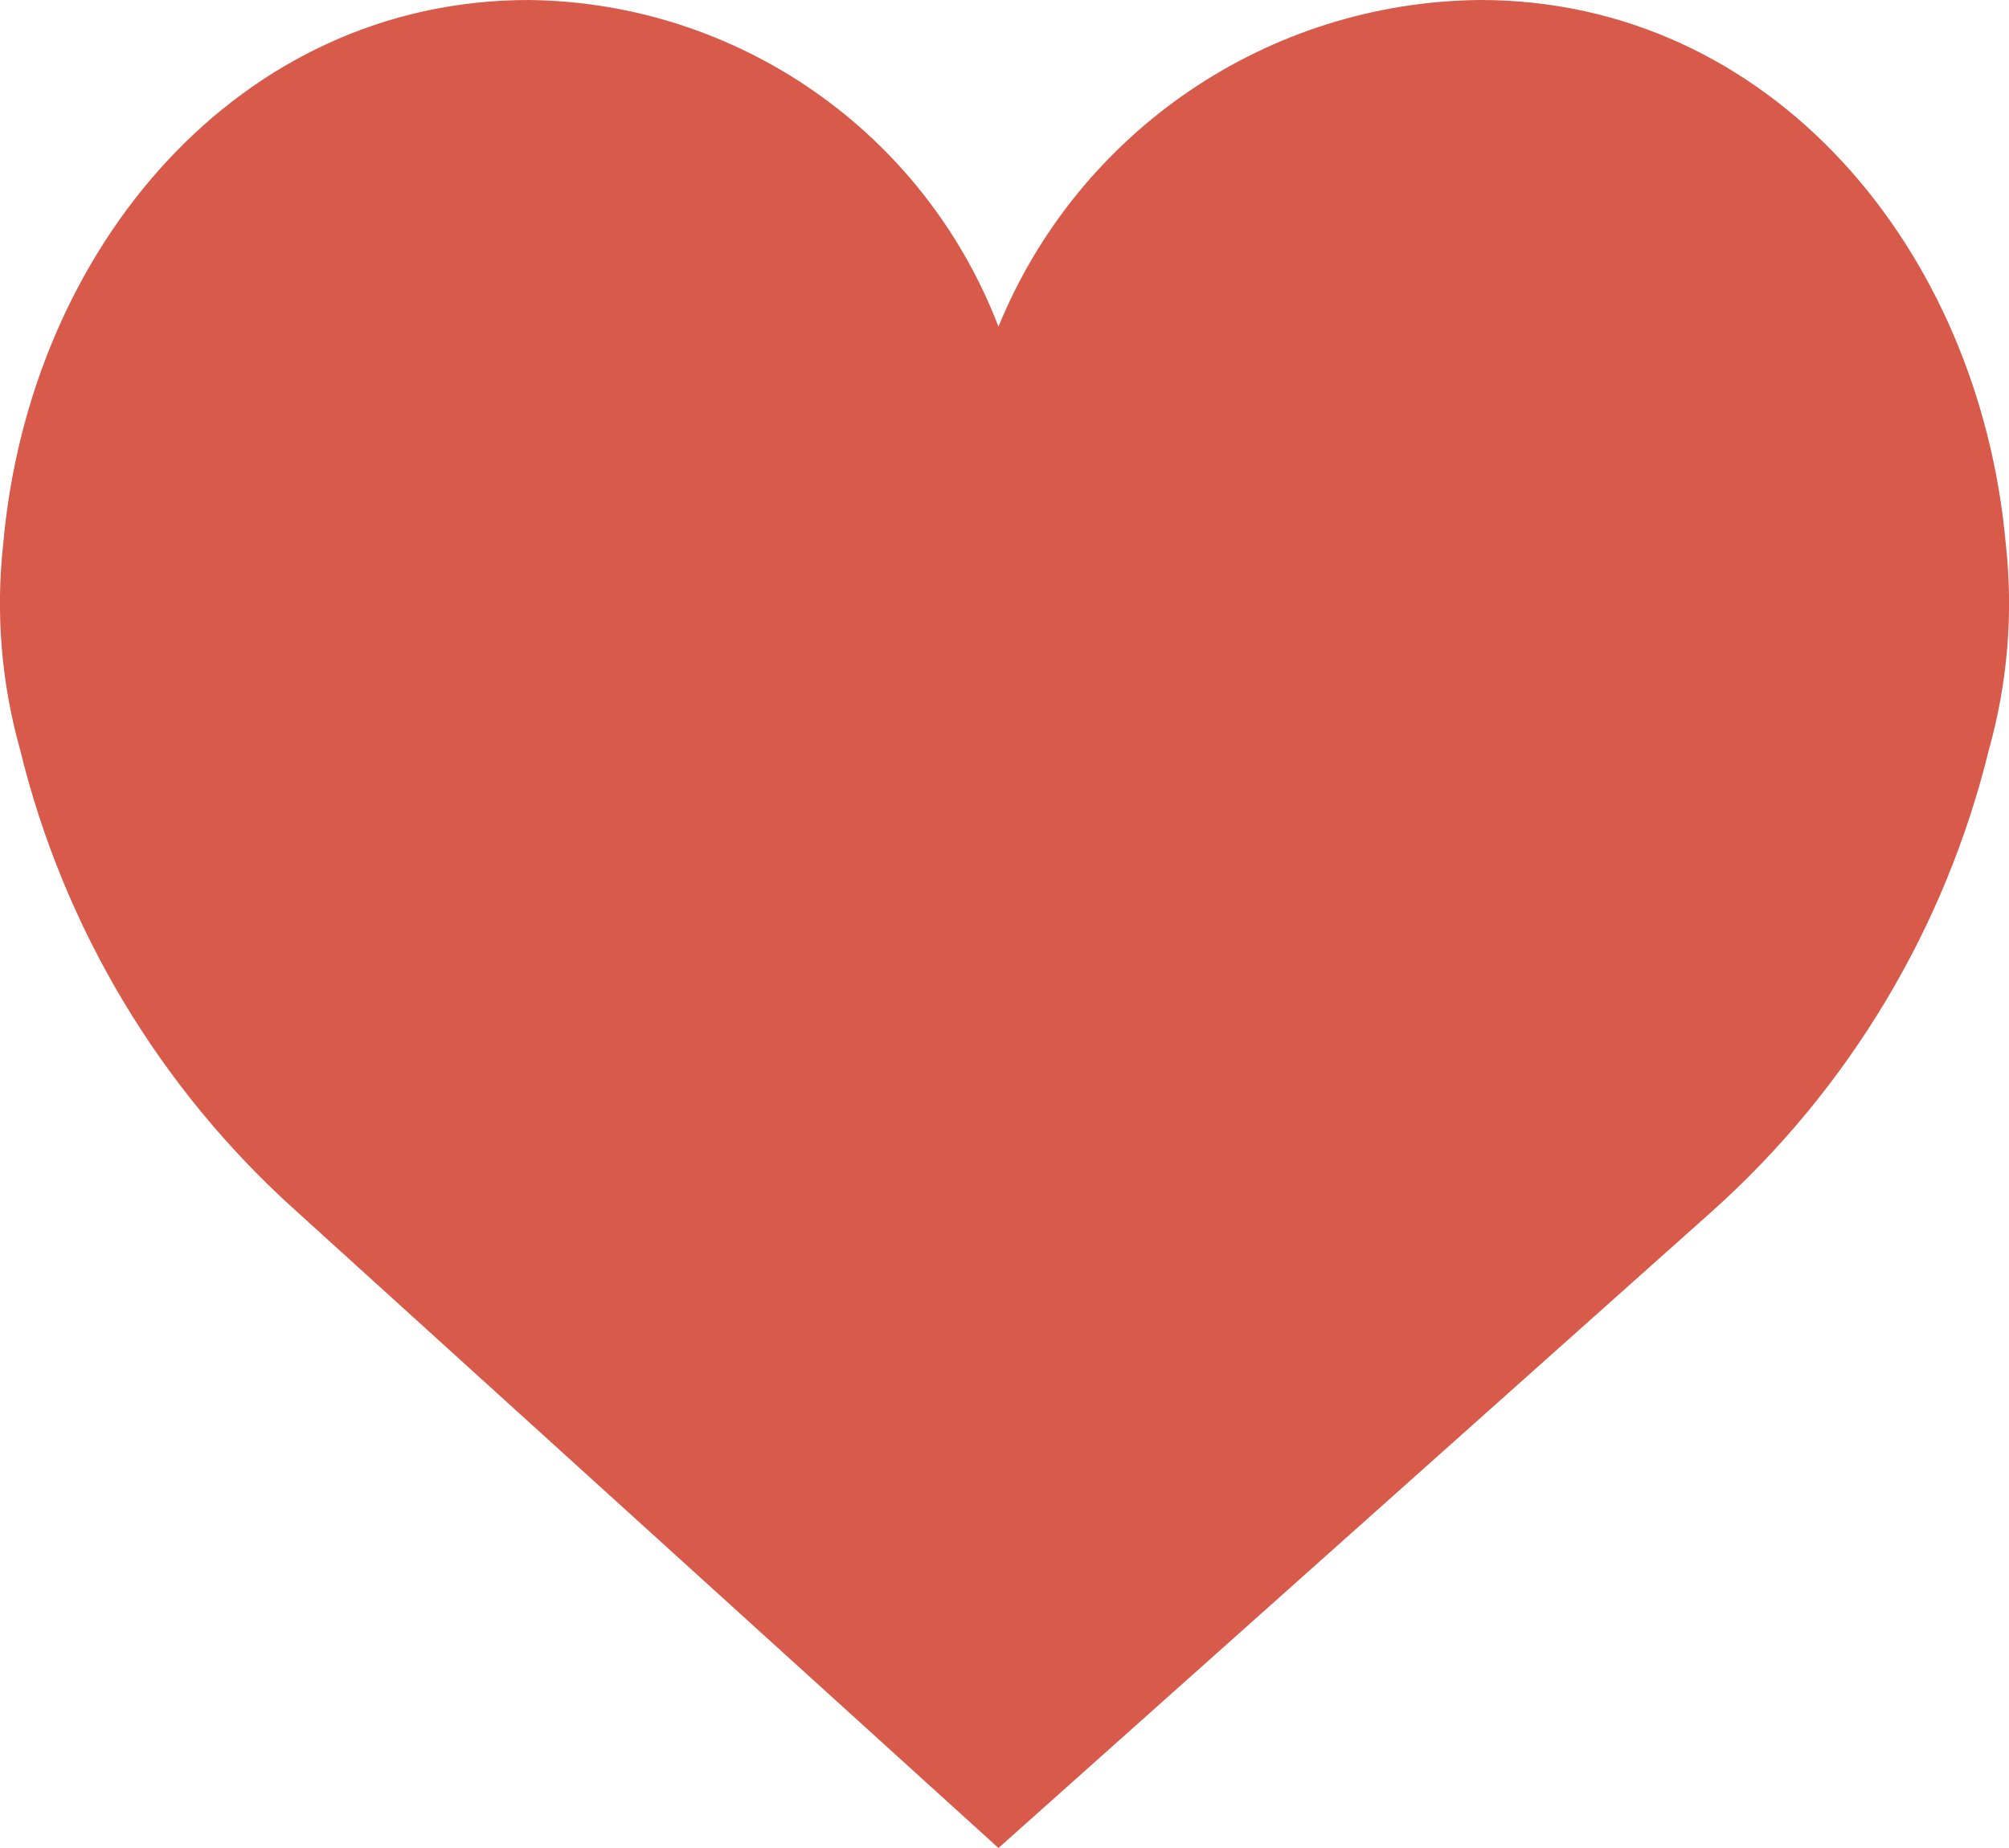
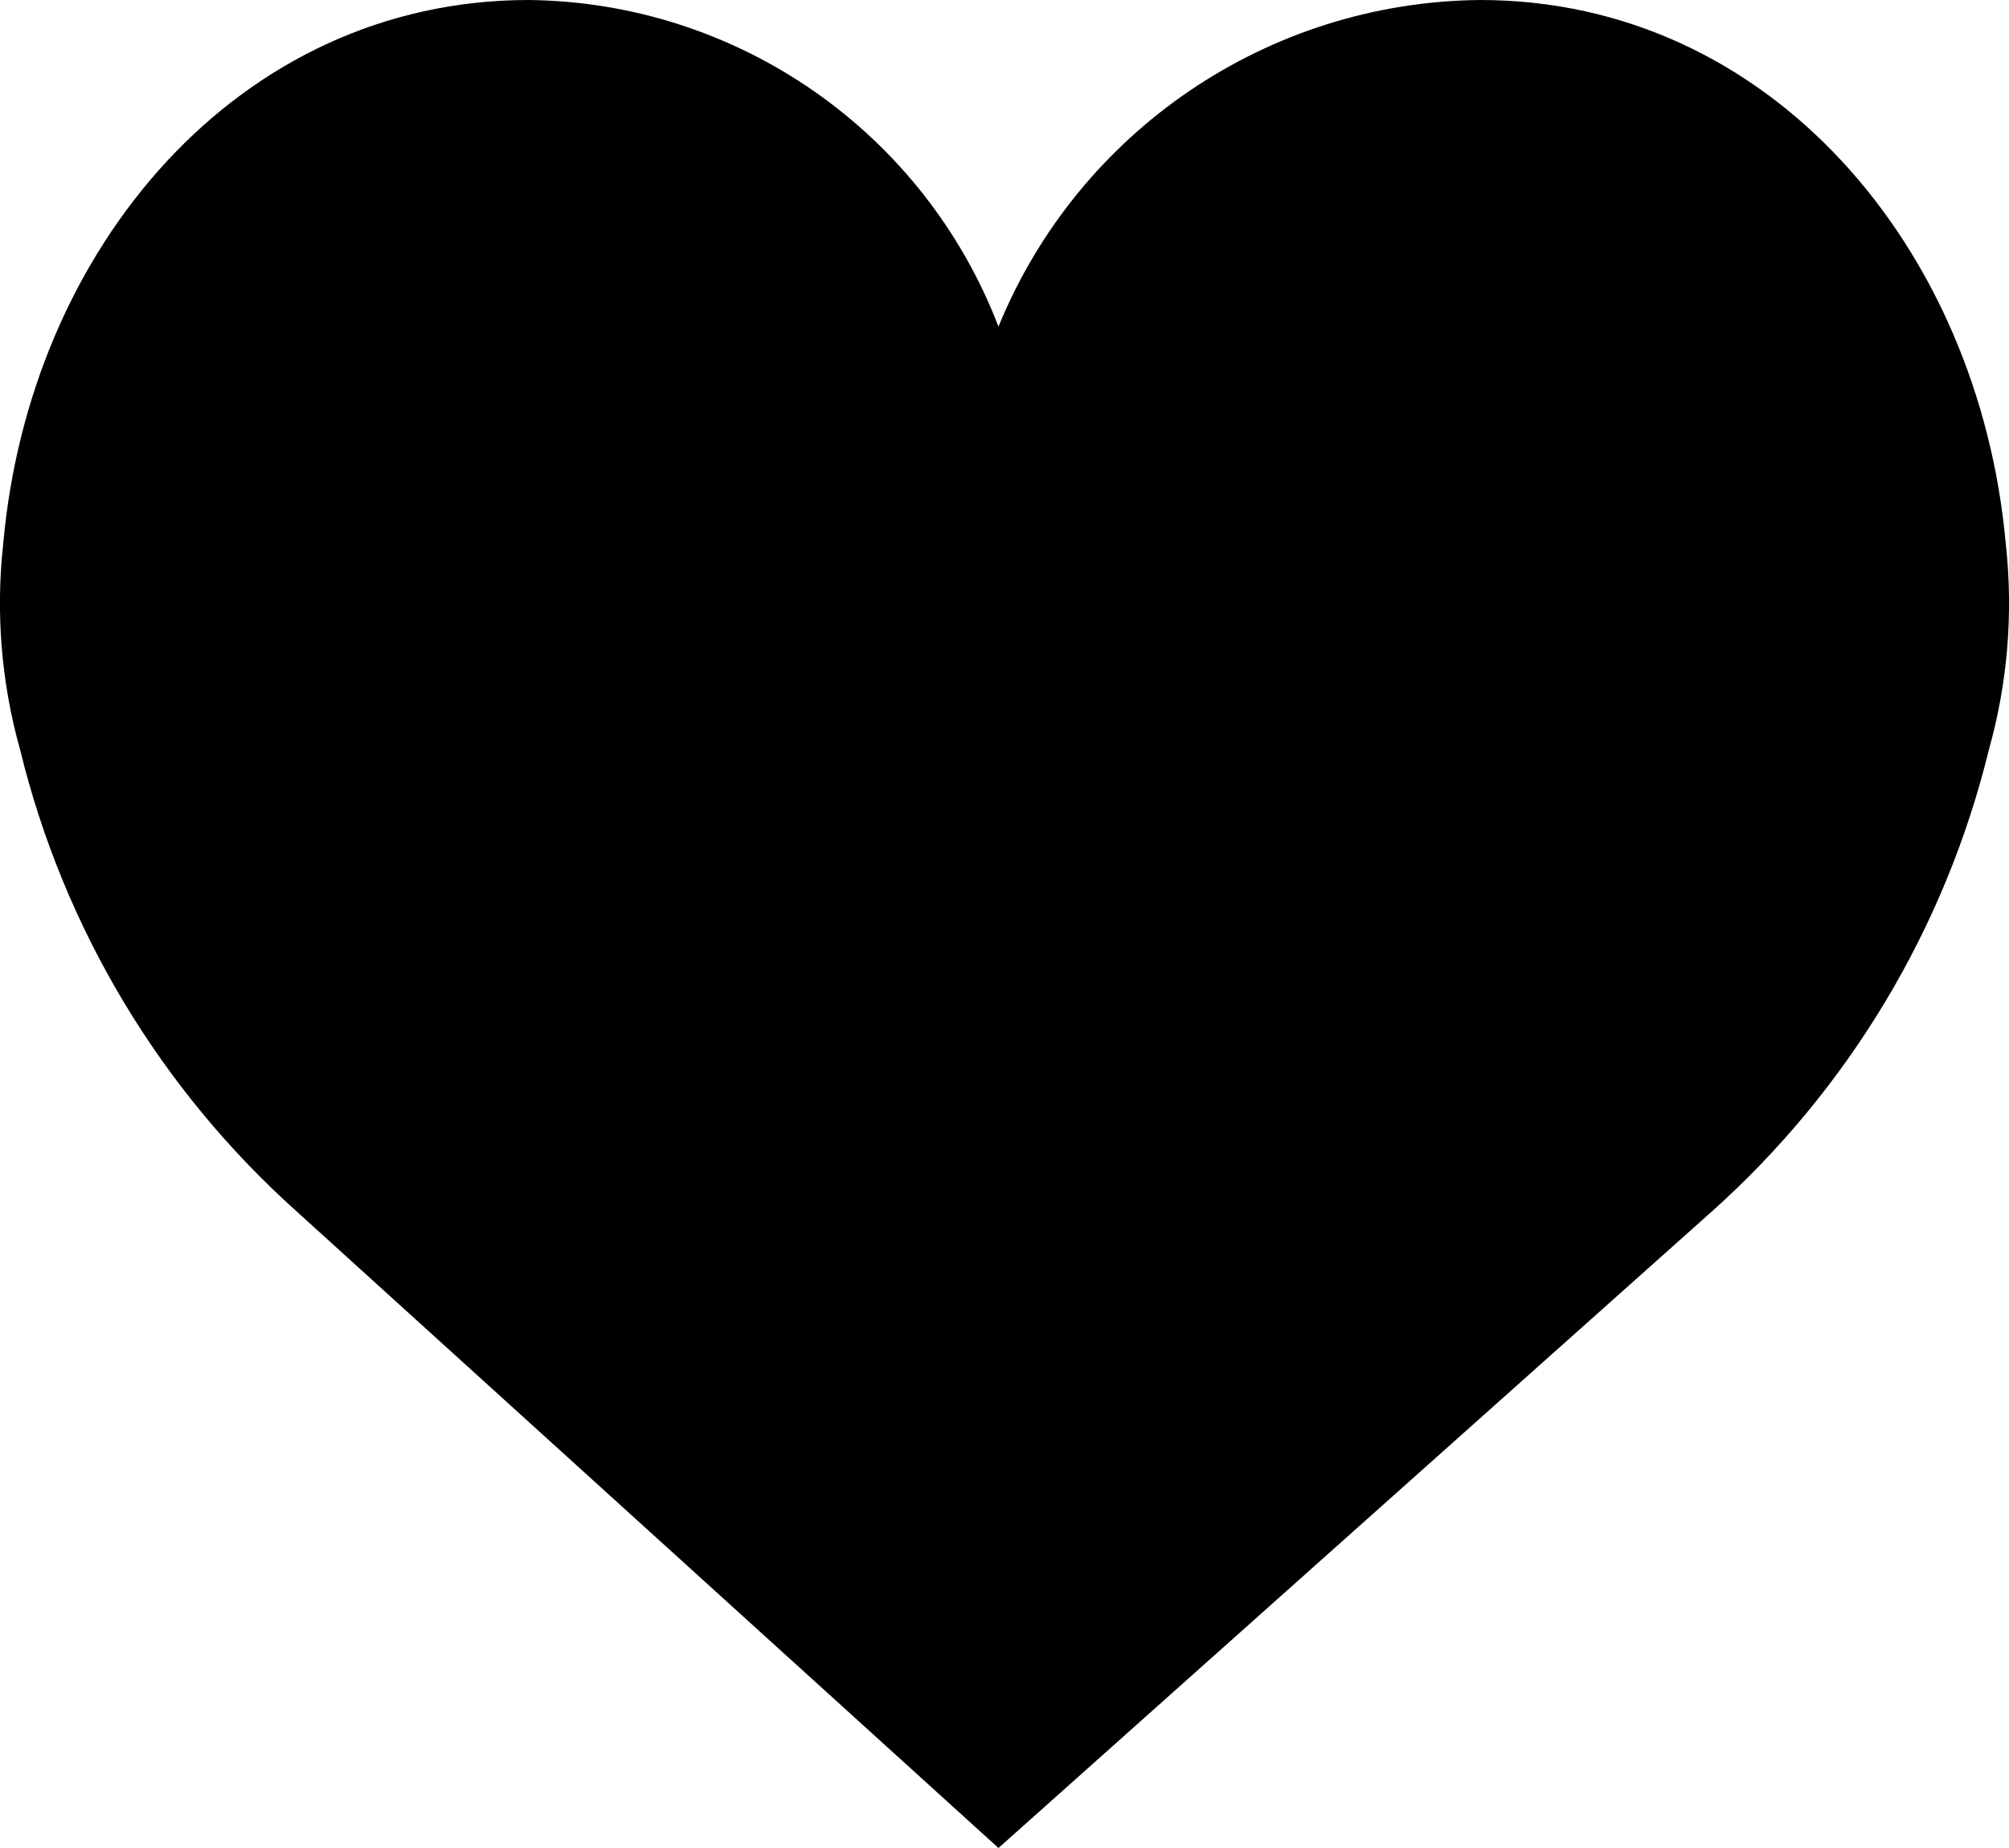
- <svg xmlns="http://www.w3.org/2000/svg" id="Capa_1" data-name="Capa 1" viewBox="0 0 50 46">
-   <defs>
-     <style>.cls-1{fill:#d75a4a}</style>
-   </defs>
-   <path class="cls-1" d="M24.85 10.13A13.08 13.08 0 0 1 36.84 2c7.22 0 12.42 6.18 13.08 13.54a13.48 13.48 0 0 1-.42 5.12 22.63 22.63 0 0 1-6.9 11.5L24.85 48 7.4 32.17A22.63 22.63 0 0 1 .5 20.66a13.48 13.48 0 0 1-.42-5.12C.73 8.18 5.94 2 13.16 2a12.67 12.67 0 0 1 11.69 8.13z" transform="translate(0 -2)" />
+ <svg xmlns="http://www.w3.org/2000/svg" data-name="Capa 1" viewBox="0 0 50 46">
+   <path class="cls-1" d="M24.85 8.13A13.08 13.08 0 0 1 36.84 0c7.22 0 12.42 6.18 13.08 13.54a13.48 13.48 0 0 1-.42 5.12 22.63 22.63 0 0 1-6.9 11.5L24.85 46 7.4 30.17A22.63 22.63 0 0 1 .5 18.66a13.48 13.48 0 0 1-.42-5.12C.73 6.18 5.94 0 13.16 0a12.67 12.67 0 0 1 11.69 8.13z" />
</svg>
